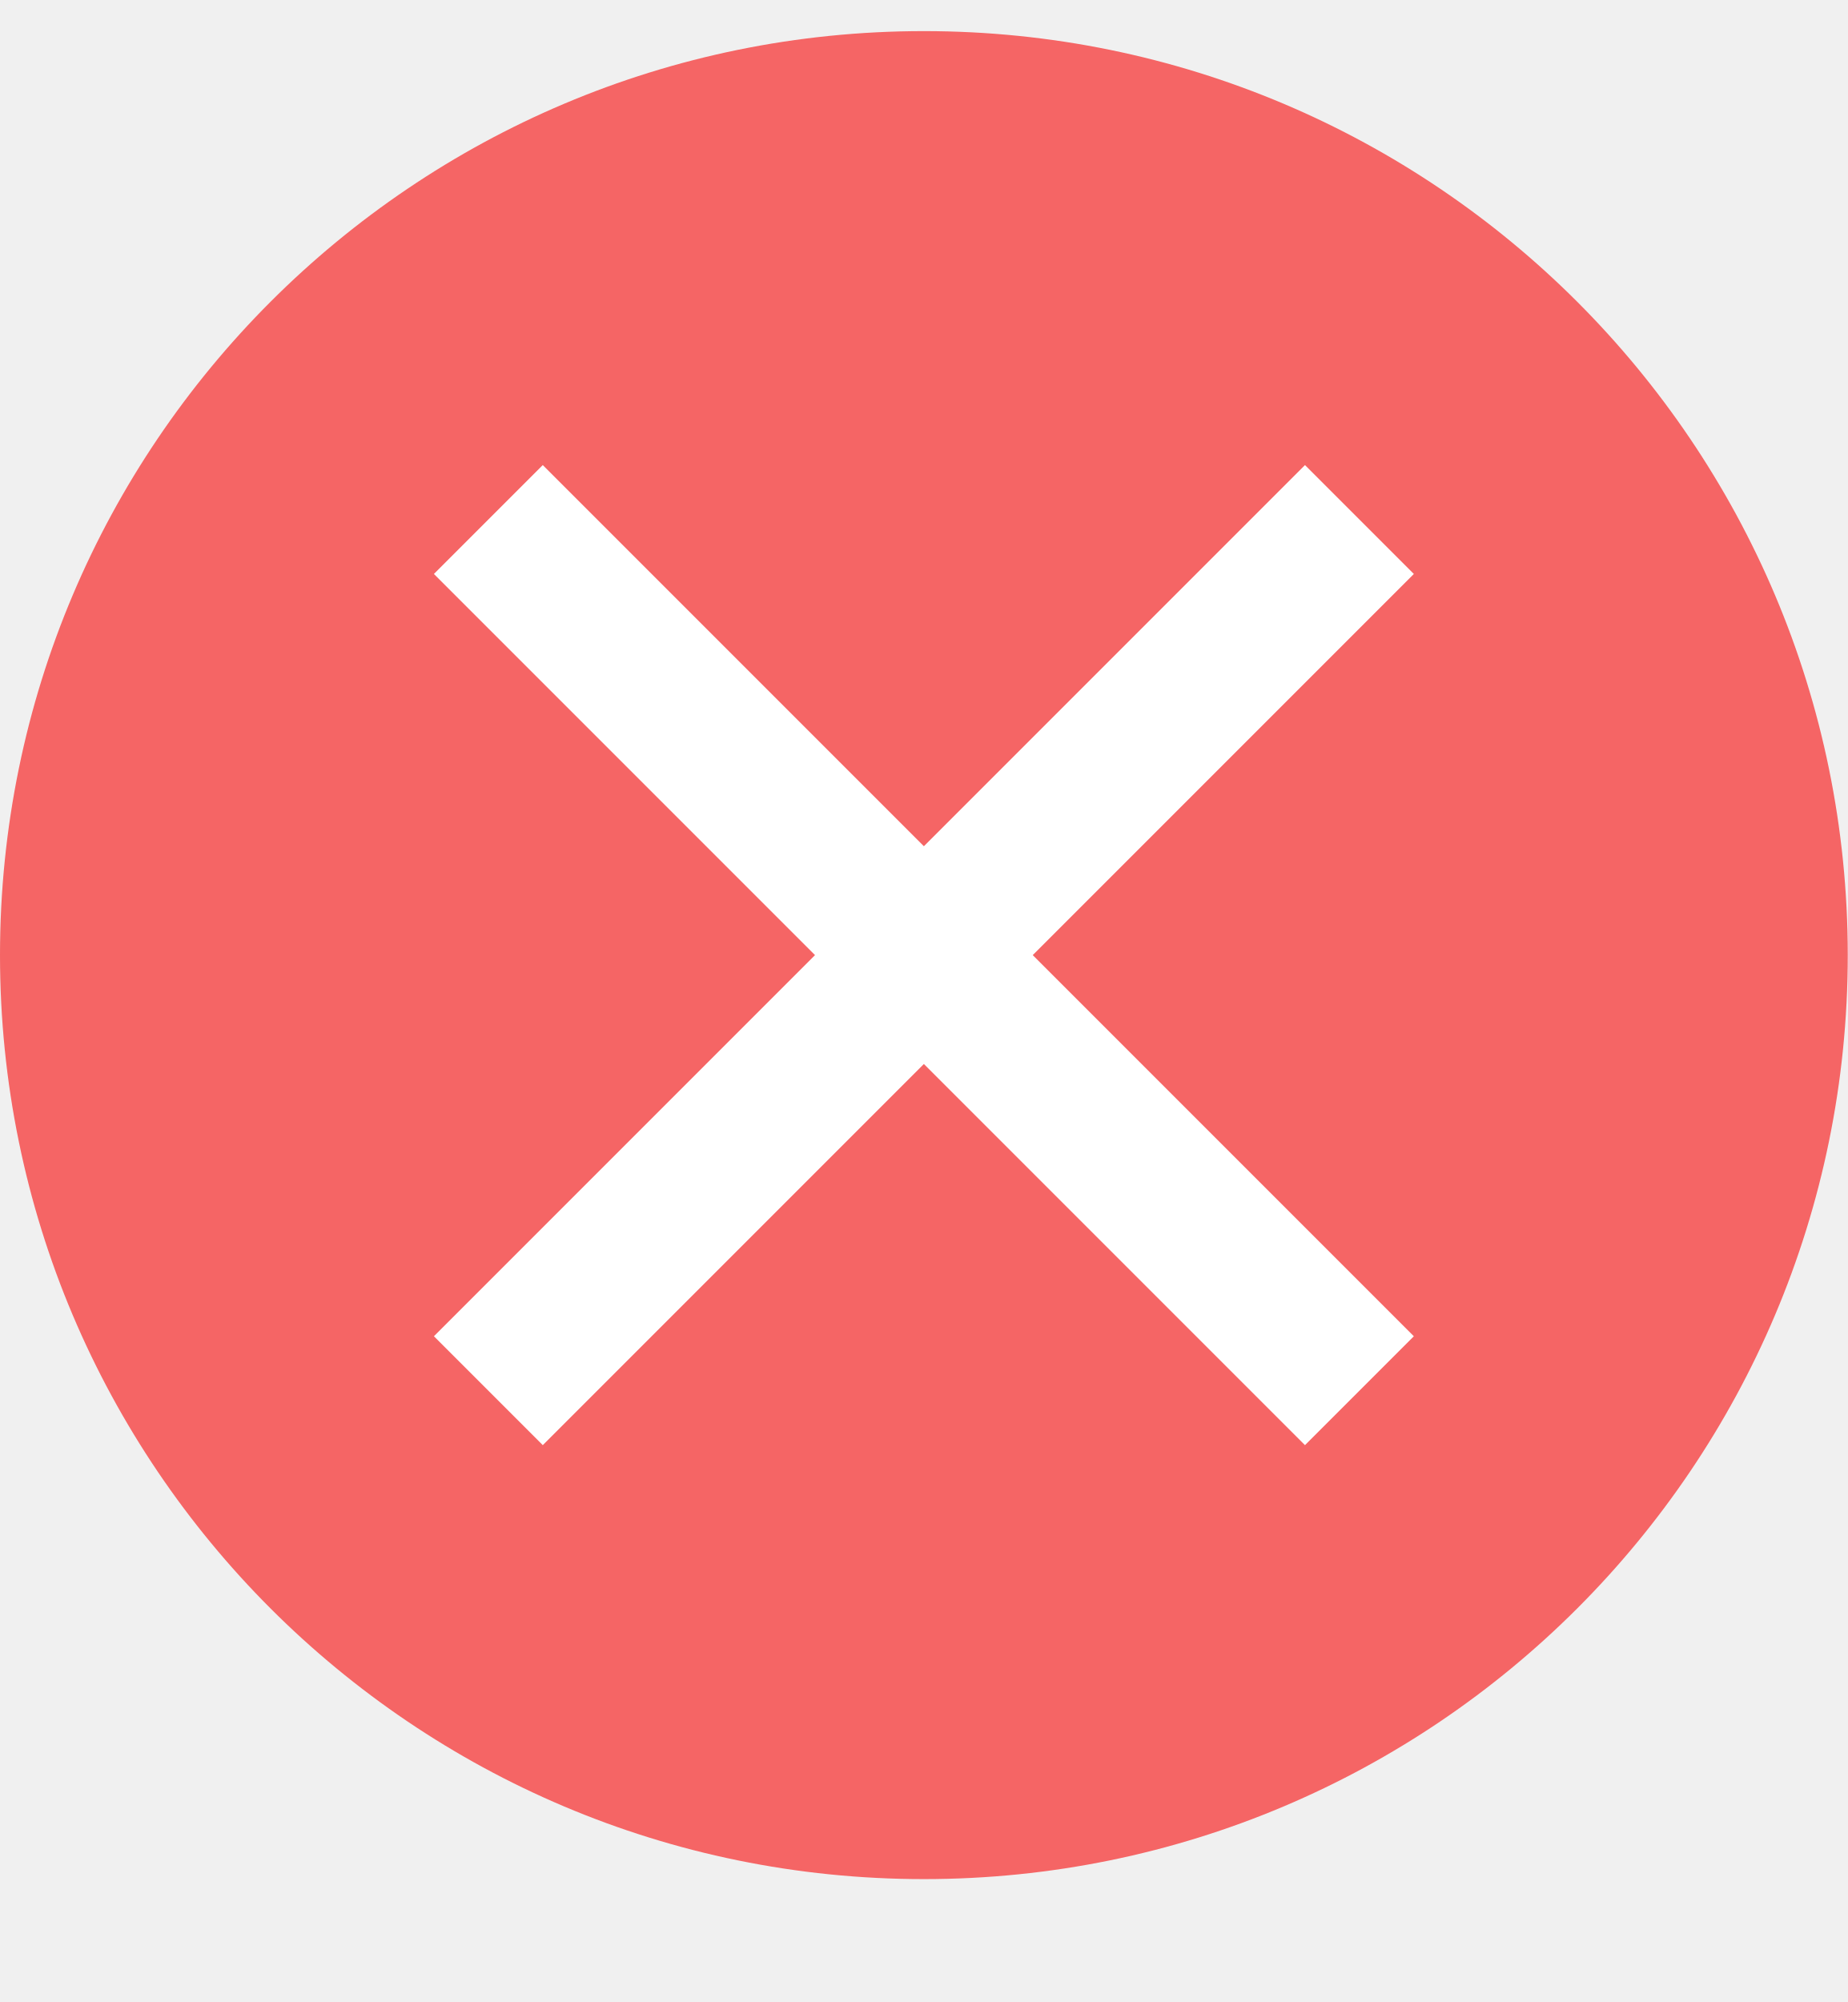
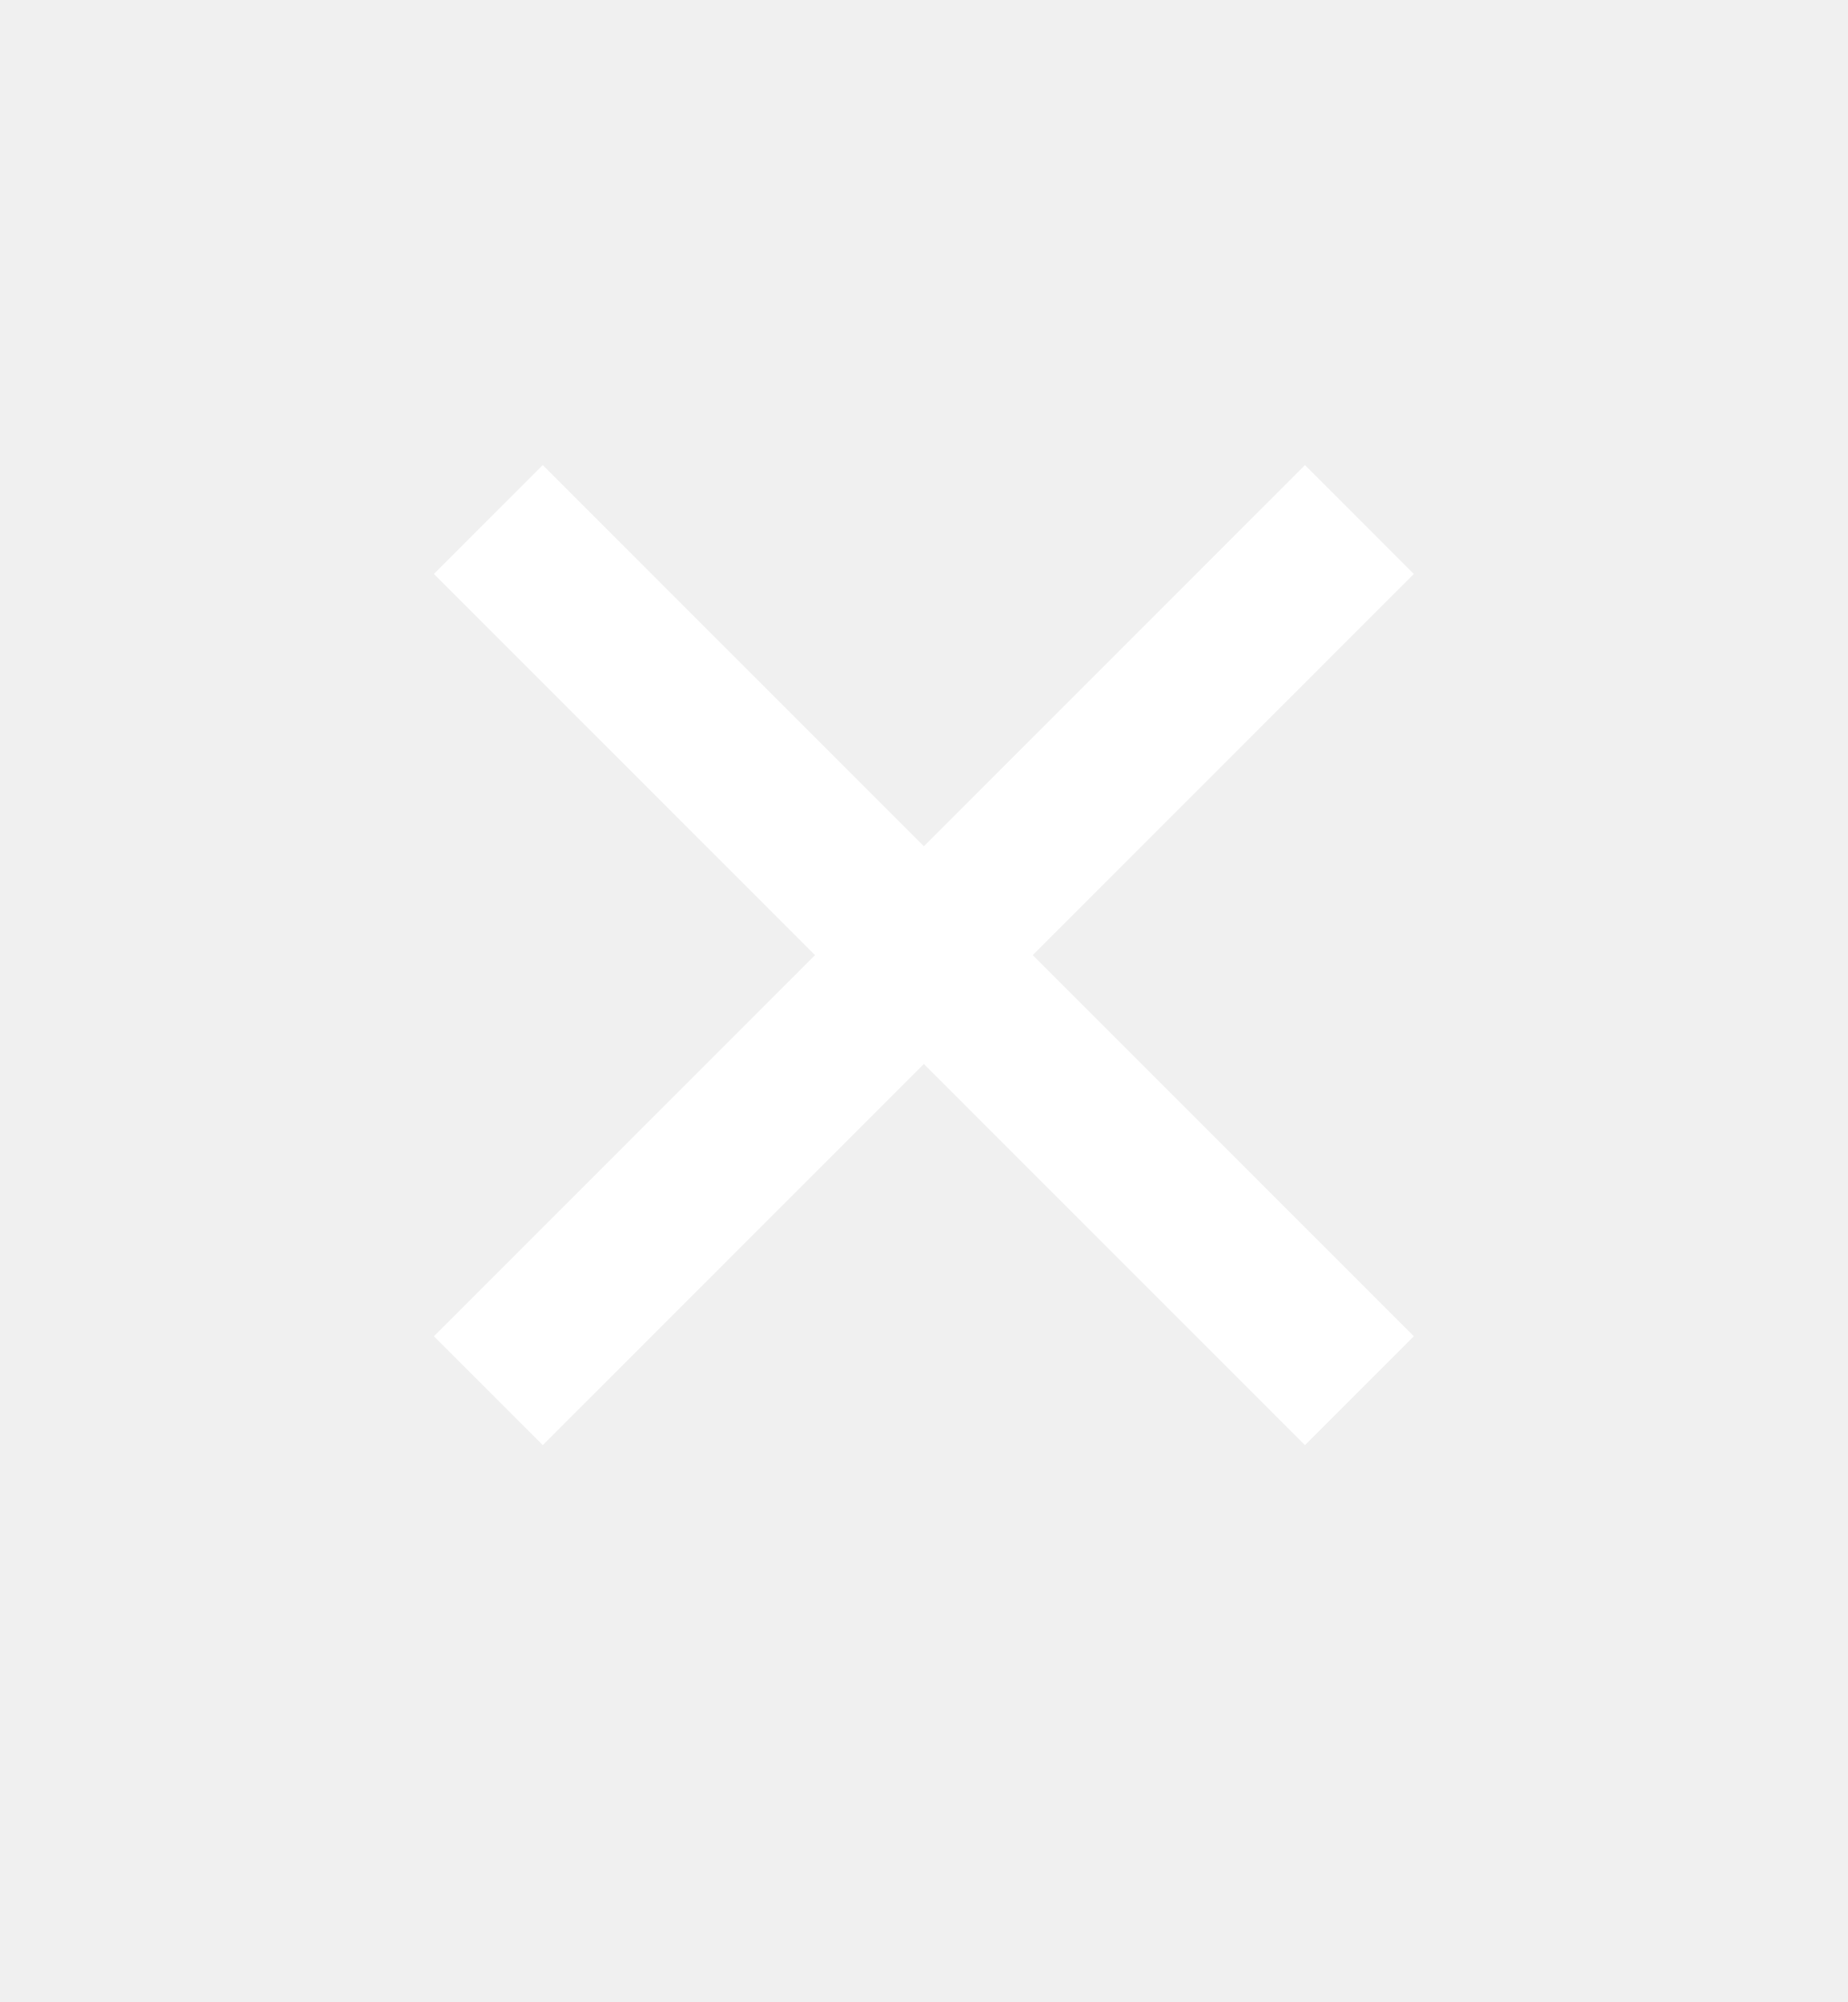
<svg xmlns="http://www.w3.org/2000/svg" width="12" height="13" viewBox="0 0 12 13" fill="none">
-   <path d="M0 6.202C0 2.888 2.686 0.202 6 0.202C9.314 0.202 12 2.888 12 6.202C12 9.516 9.314 12.202 6 12.202C2.686 12.202 0 9.516 0 6.202Z" fill="#F56565" />
+   <path class="fill-current text-red-400" d="M0 6.202C0 2.888 2.686 0.202 6 0.202C9.314 0.202 12 2.888 12 6.202C12 9.516 9.314 12.202 6 12.202C2.686 12.202 0 9.516 0 6.202Z" />
  <path d="M6 5.495L8.475 3.02L9.182 3.727L6.707 6.202L9.182 8.677L8.475 9.384L6 6.909L3.525 9.384L2.818 8.677L5.293 6.202L2.818 3.727L3.525 3.02L6 5.495Z" fill="white" />
</svg>
